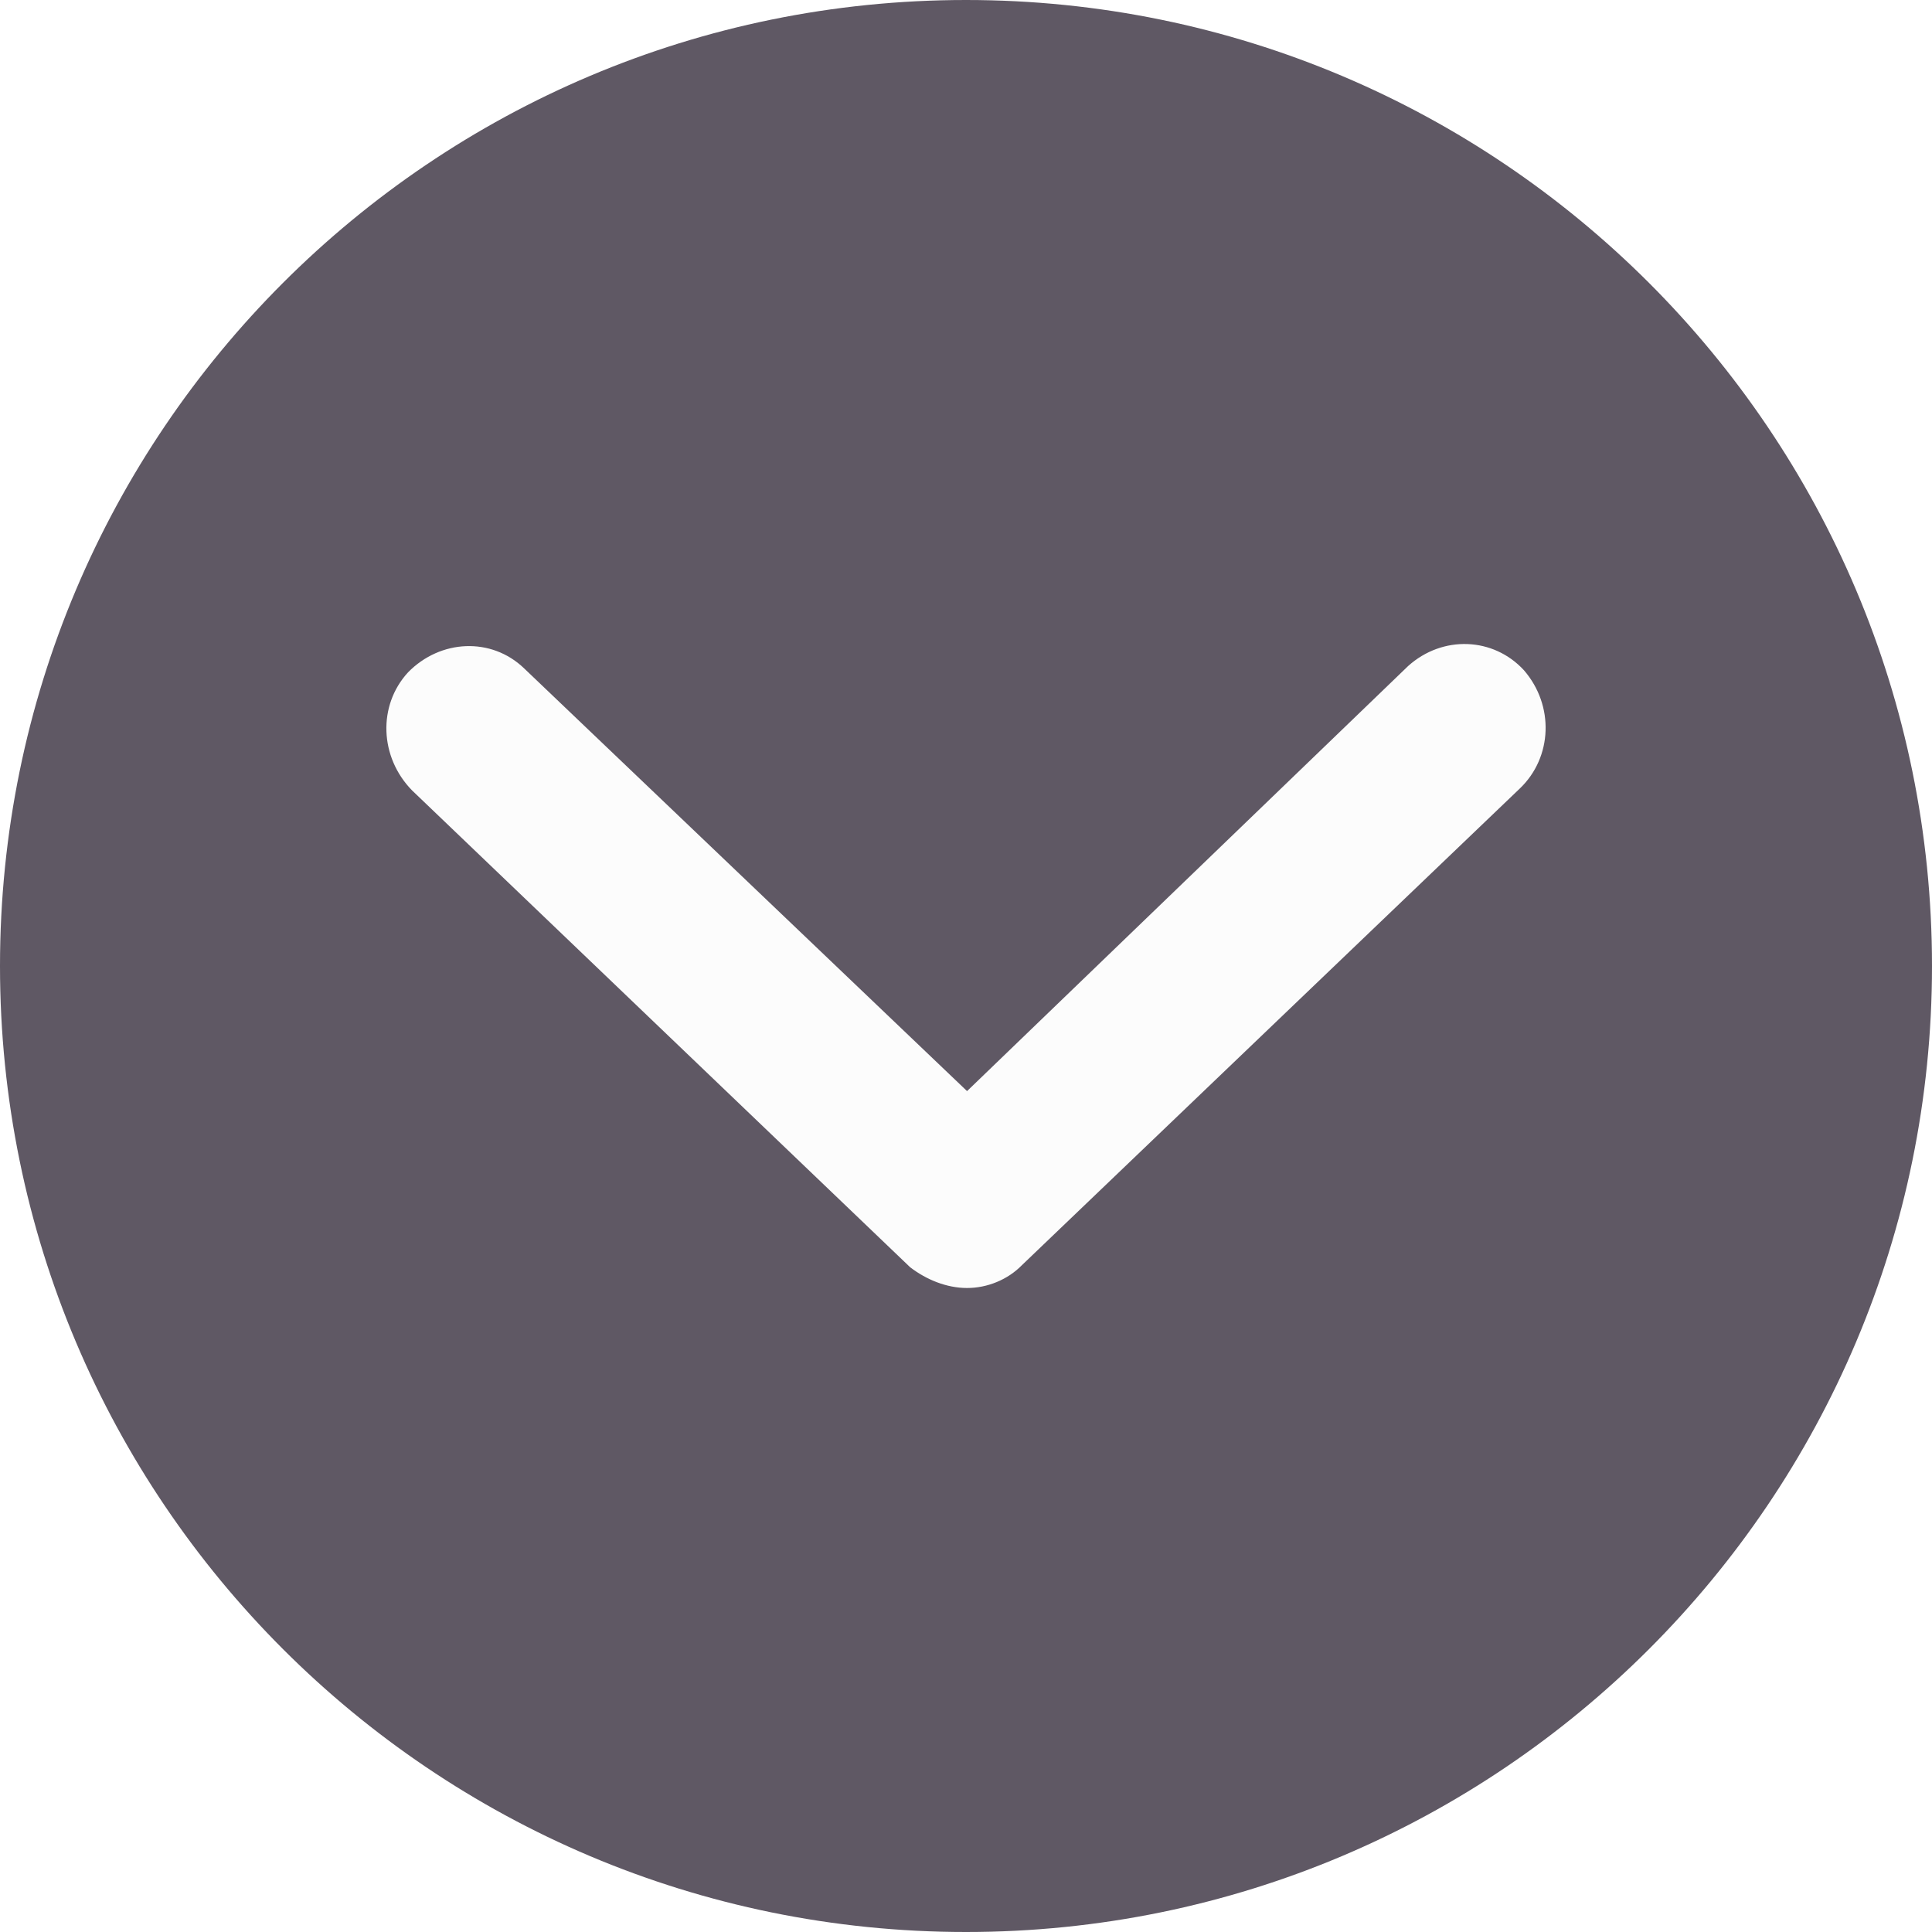
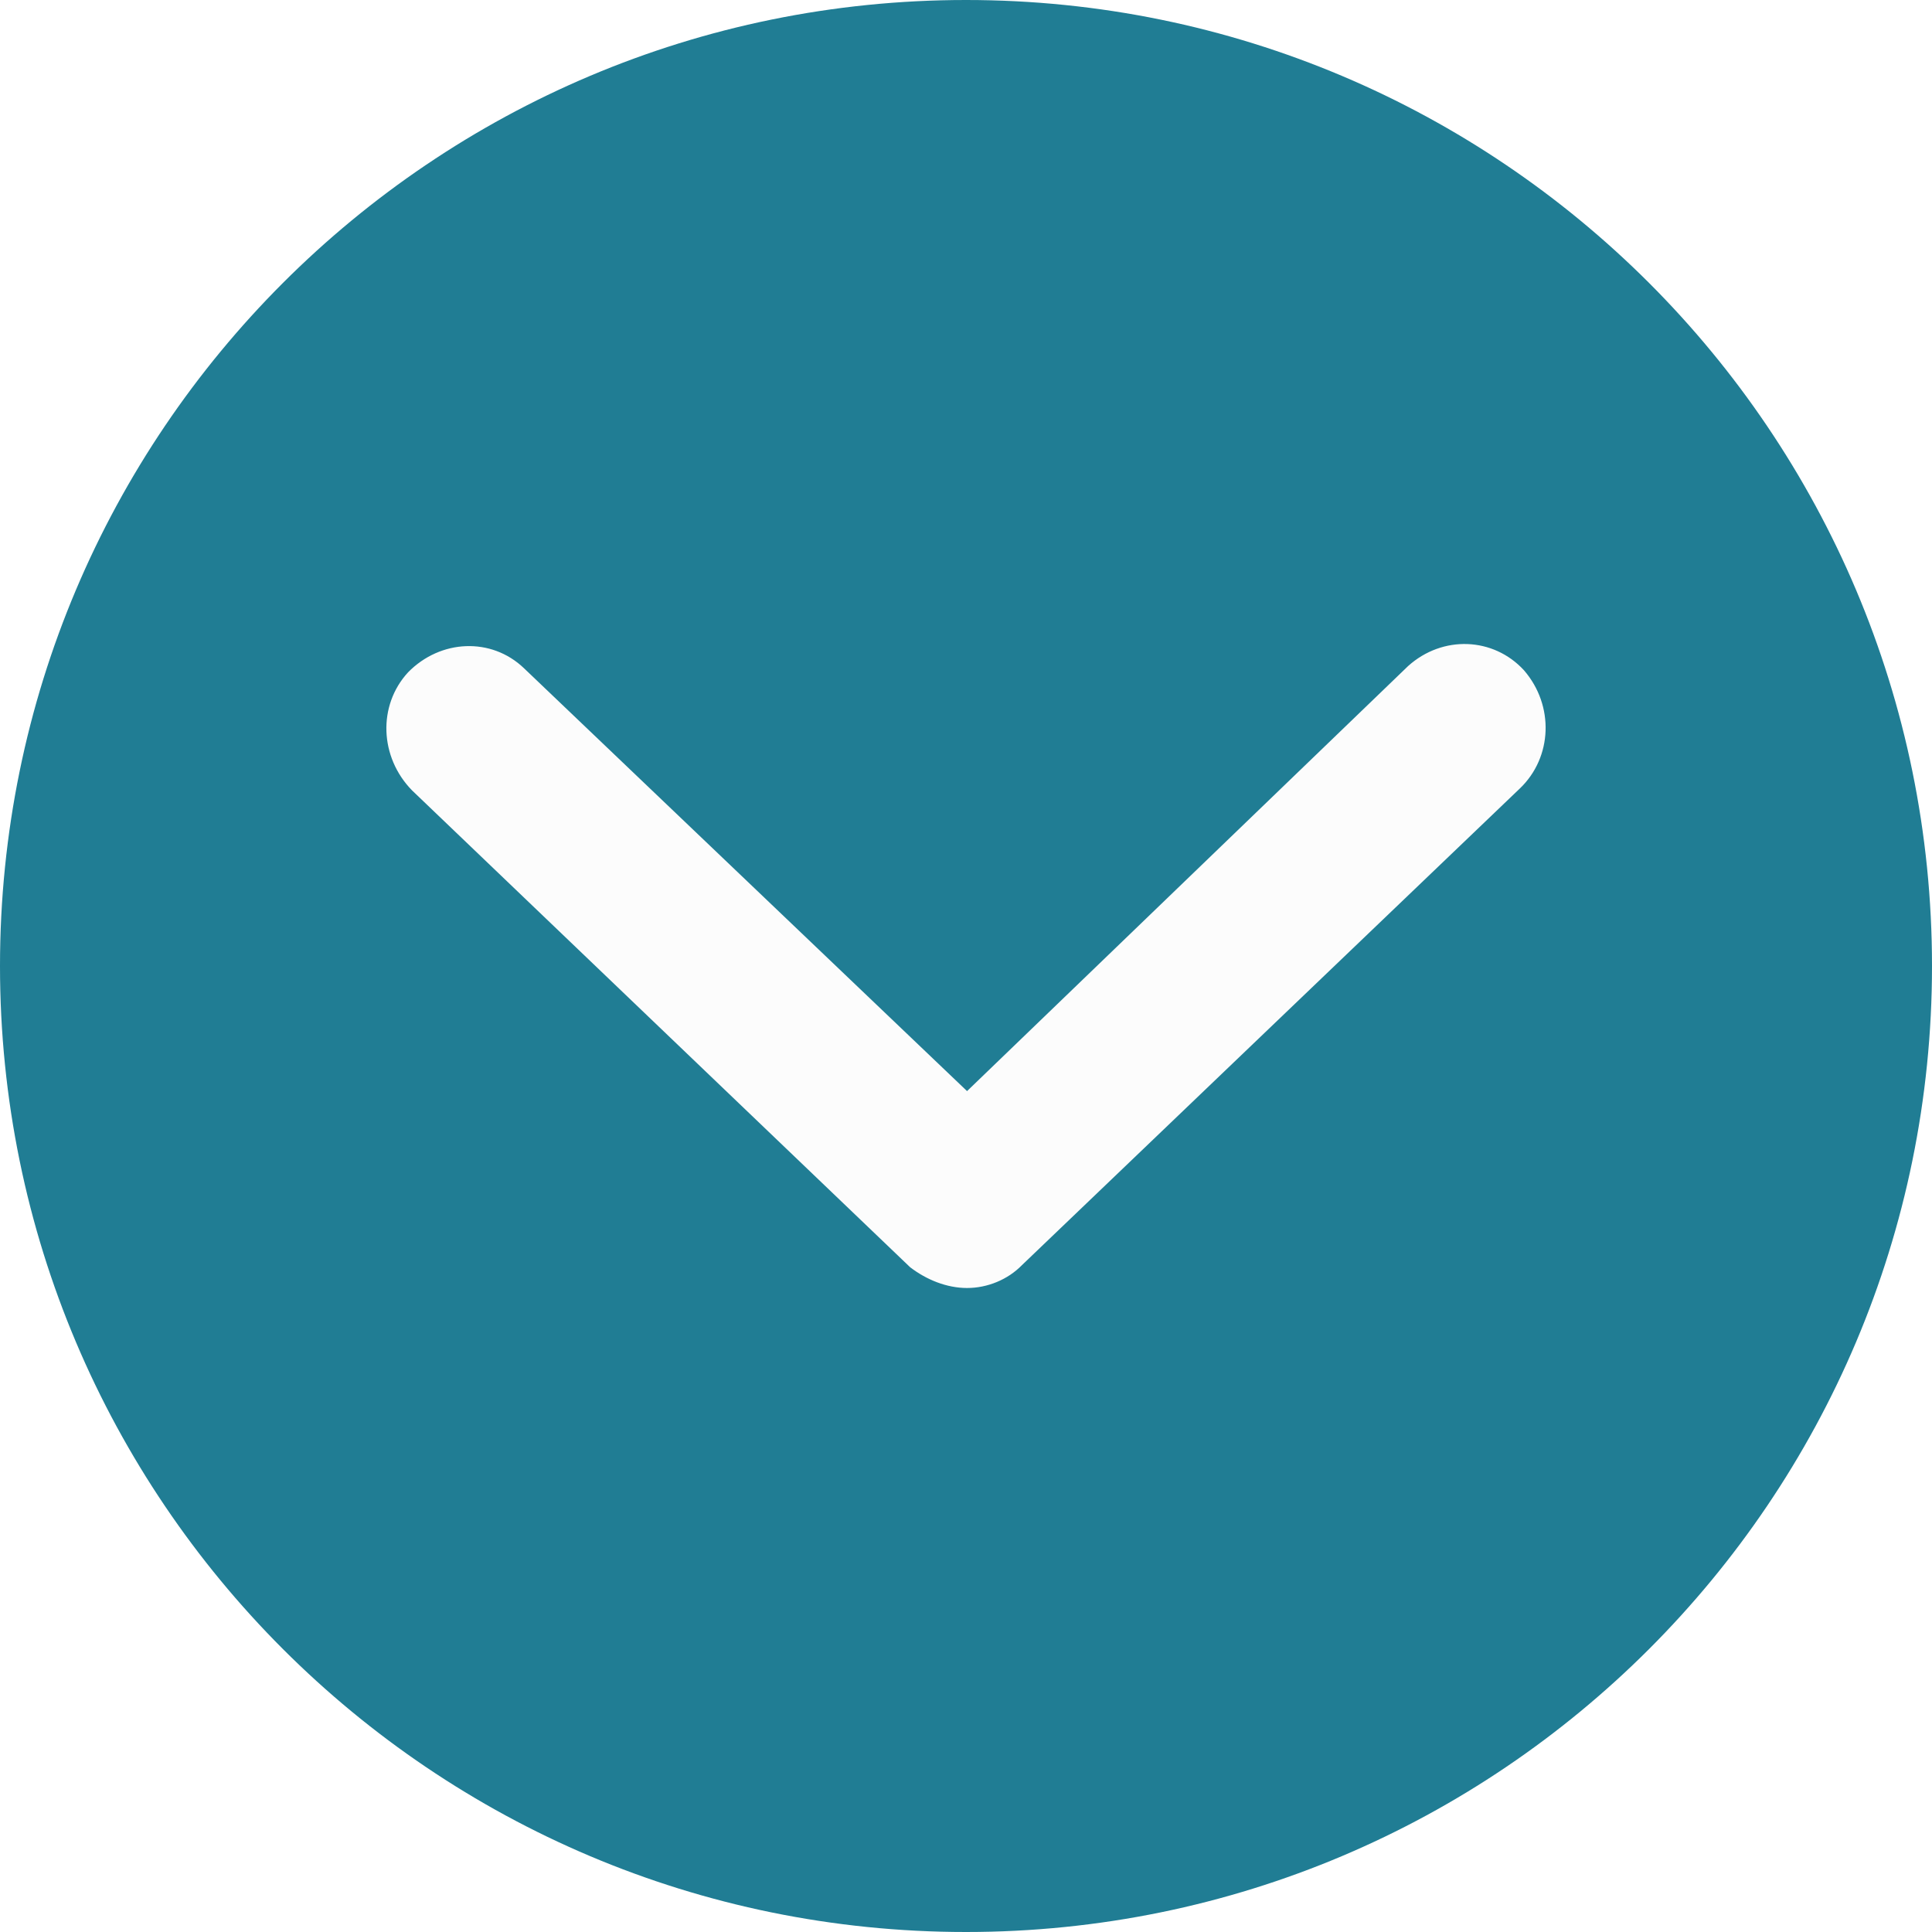
<svg xmlns="http://www.w3.org/2000/svg" width="24px" height="24px" viewBox="0 0 24 24" version="1.1">
  <defs />
-   <g id="Company" stroke="none" stroke-width="1" fill="none" fill-rule="evenodd">
-     <g transform="translate(-1296, -2928)" id="company_1.2">
-       <g transform="translate(0, 2304)">
-         <g id="ops" transform="translate(240, 600)">
-           <g id="drop_down_arrow" transform="translate(1056, 24)">
-             <g id="drop_dpwn_arrow">
-               <circle id="Oval" fill="#5F5864" cx="12" cy="12" r="12" />
-               <path d="M12.013,16 C12.265,16 12.518,15.897 12.694,15.717 L18.881,9.794 C19.285,9.407 19.31,8.764 18.931,8.326 C18.552,7.914 17.921,7.888 17.492,8.274 L12.013,13.554 L6.508,8.3 C6.104,7.914 5.473,7.94 5.069,8.352 C4.69,8.764 4.715,9.407 5.119,9.819 L11.306,15.742 C11.508,15.897 11.76,16 12.013,16 Z" id="Shape" fill="#FCFCFC" fill-rule="nonzero" />
-             </g>
-           </g>
-         </g>
-       </g>
+   <g id="Page-1" stroke="none" stroke-width="1" fill="none" fill-rule="evenodd">
+     <g id="drop_down_arrow_down" fill-rule="nonzero">
+       <circle id="Oval" fill="#207D94" cx="12" cy="12" r="12" />
+       <path d="M12.013,16 C12.265,16 12.518,15.897 12.694,15.717 L18.881,9.794 C19.285,9.407 19.31,8.764 18.931,8.326 C18.552,7.914 17.921,7.888 17.492,8.274 L12.013,13.554 L6.508,8.3 C6.104,7.914 5.473,7.94 5.069,8.352 C4.69,8.764 4.715,9.407 5.119,9.819 L11.306,15.742 C11.508,15.897 11.76,16 12.013,16 Z" id="Shape" fill="#FCFCFC" />
    </g>
  </g>
</svg>
